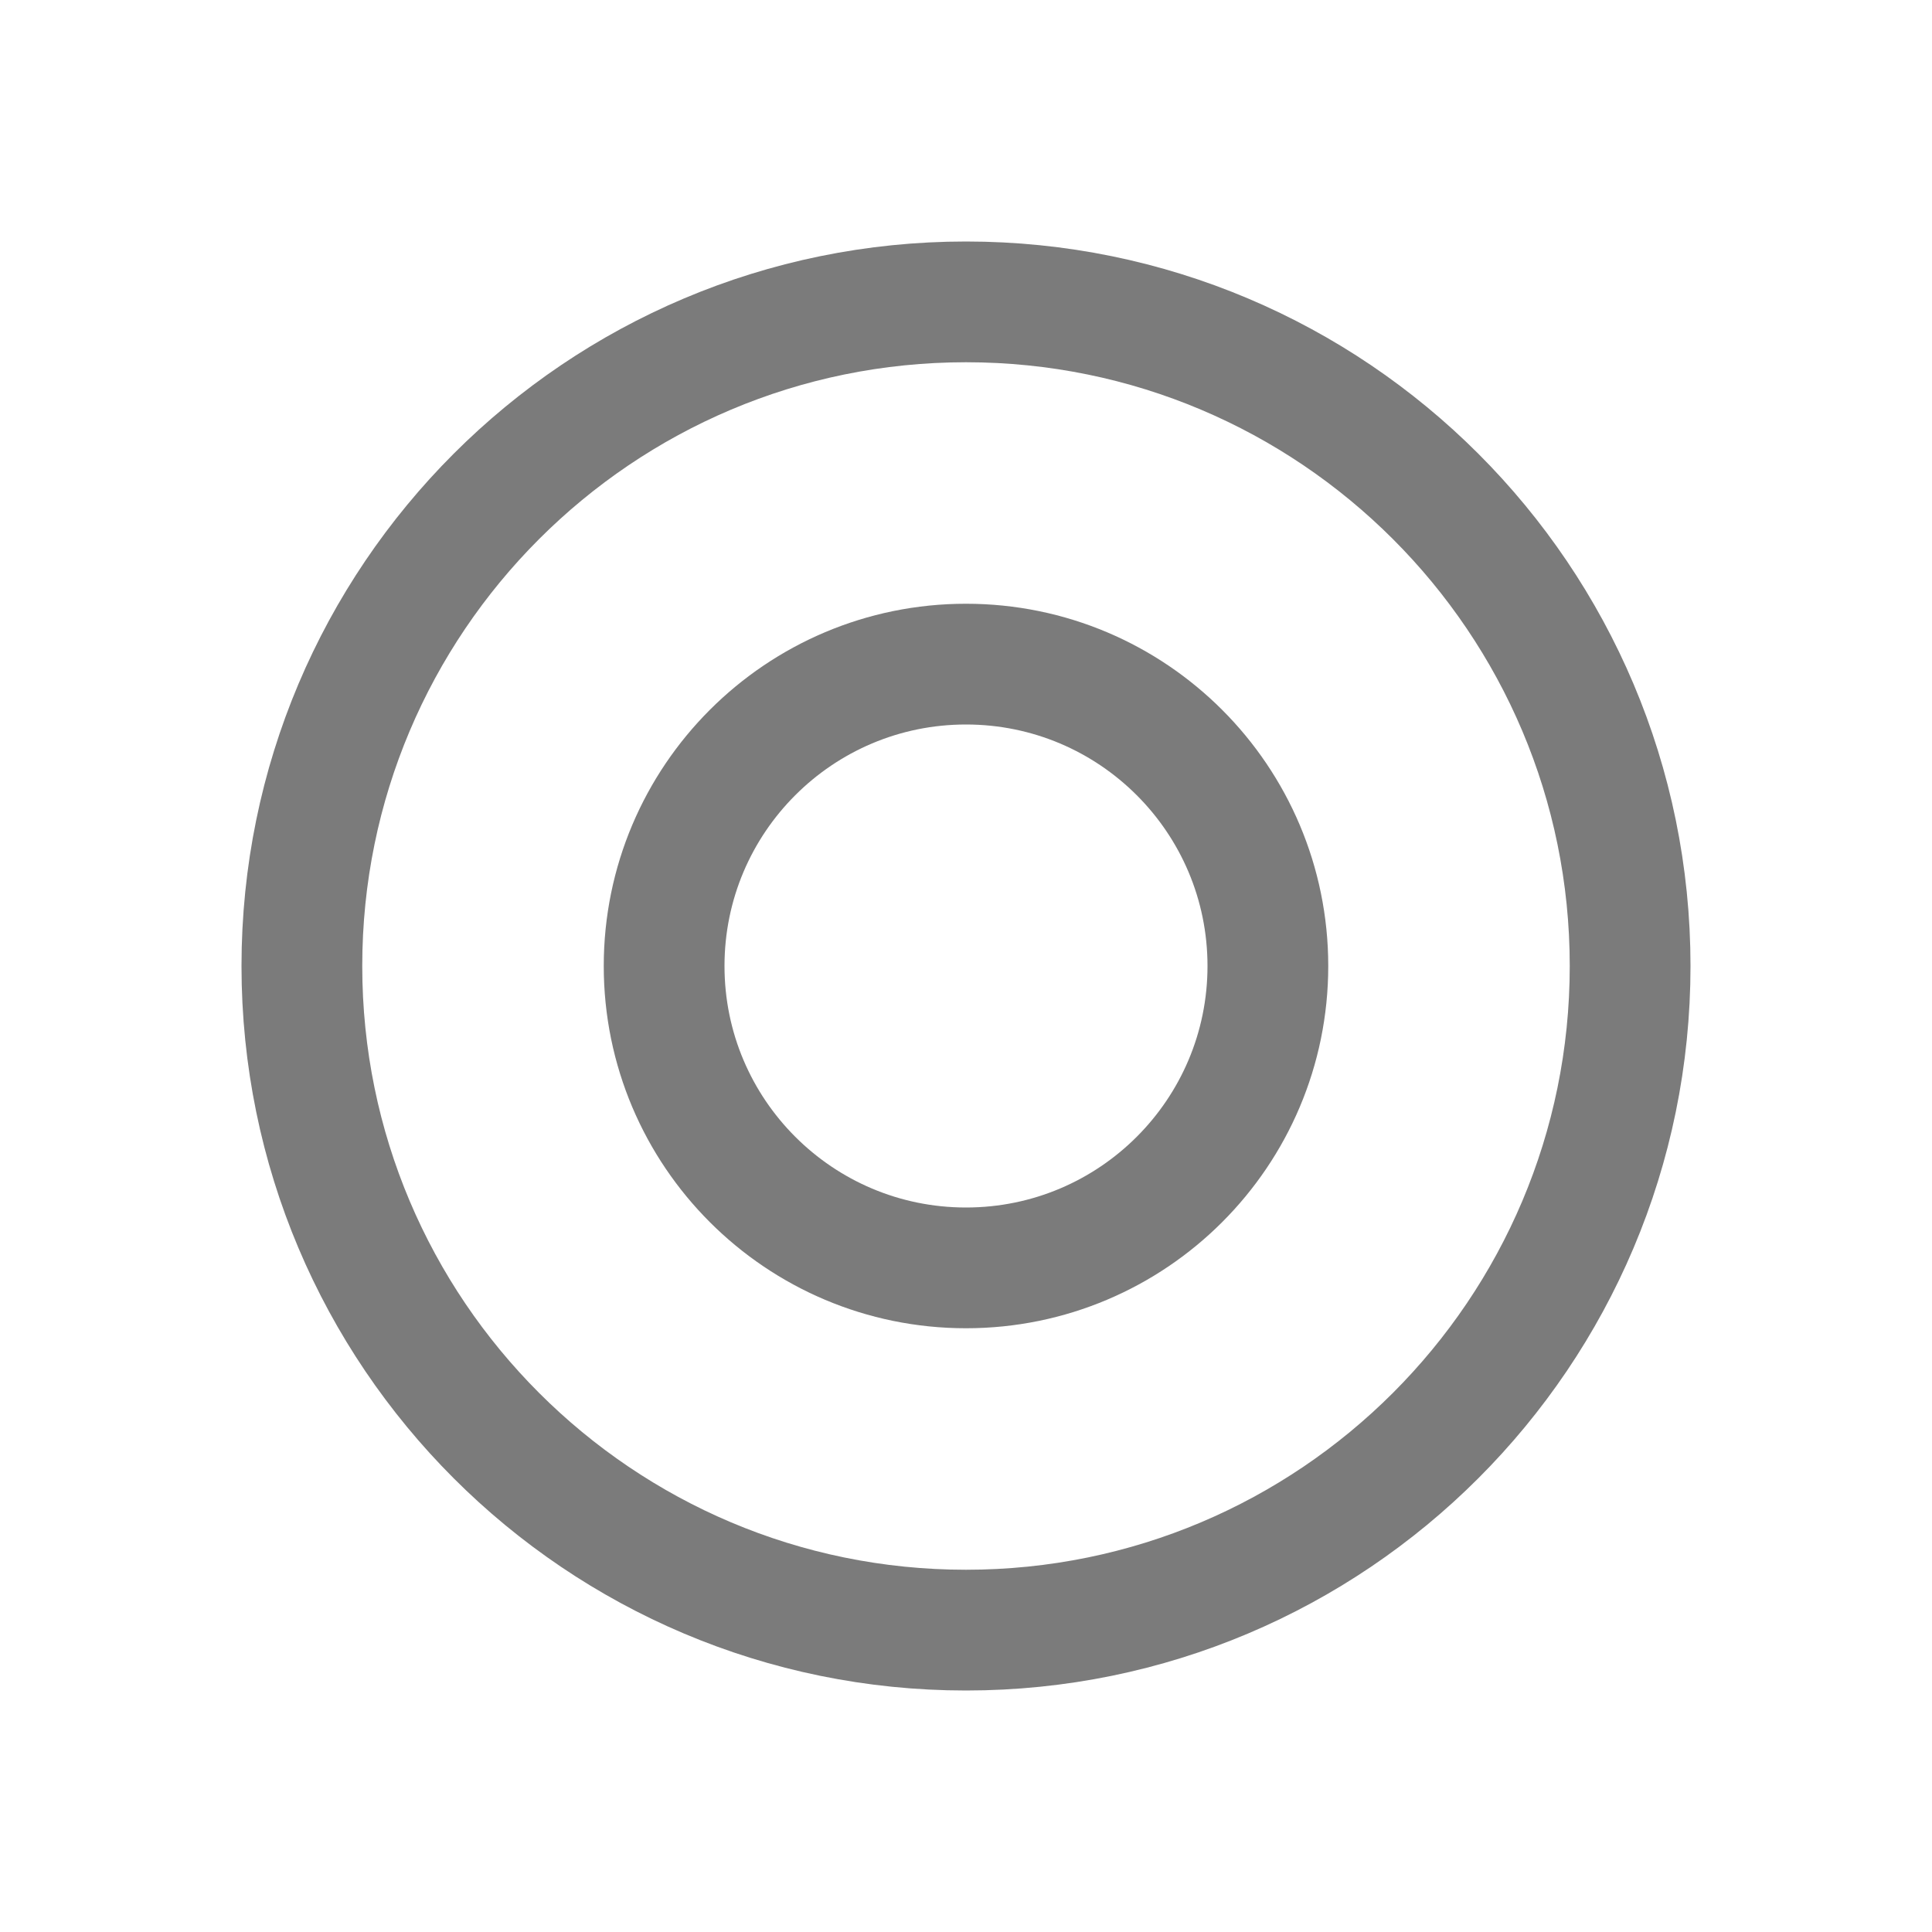
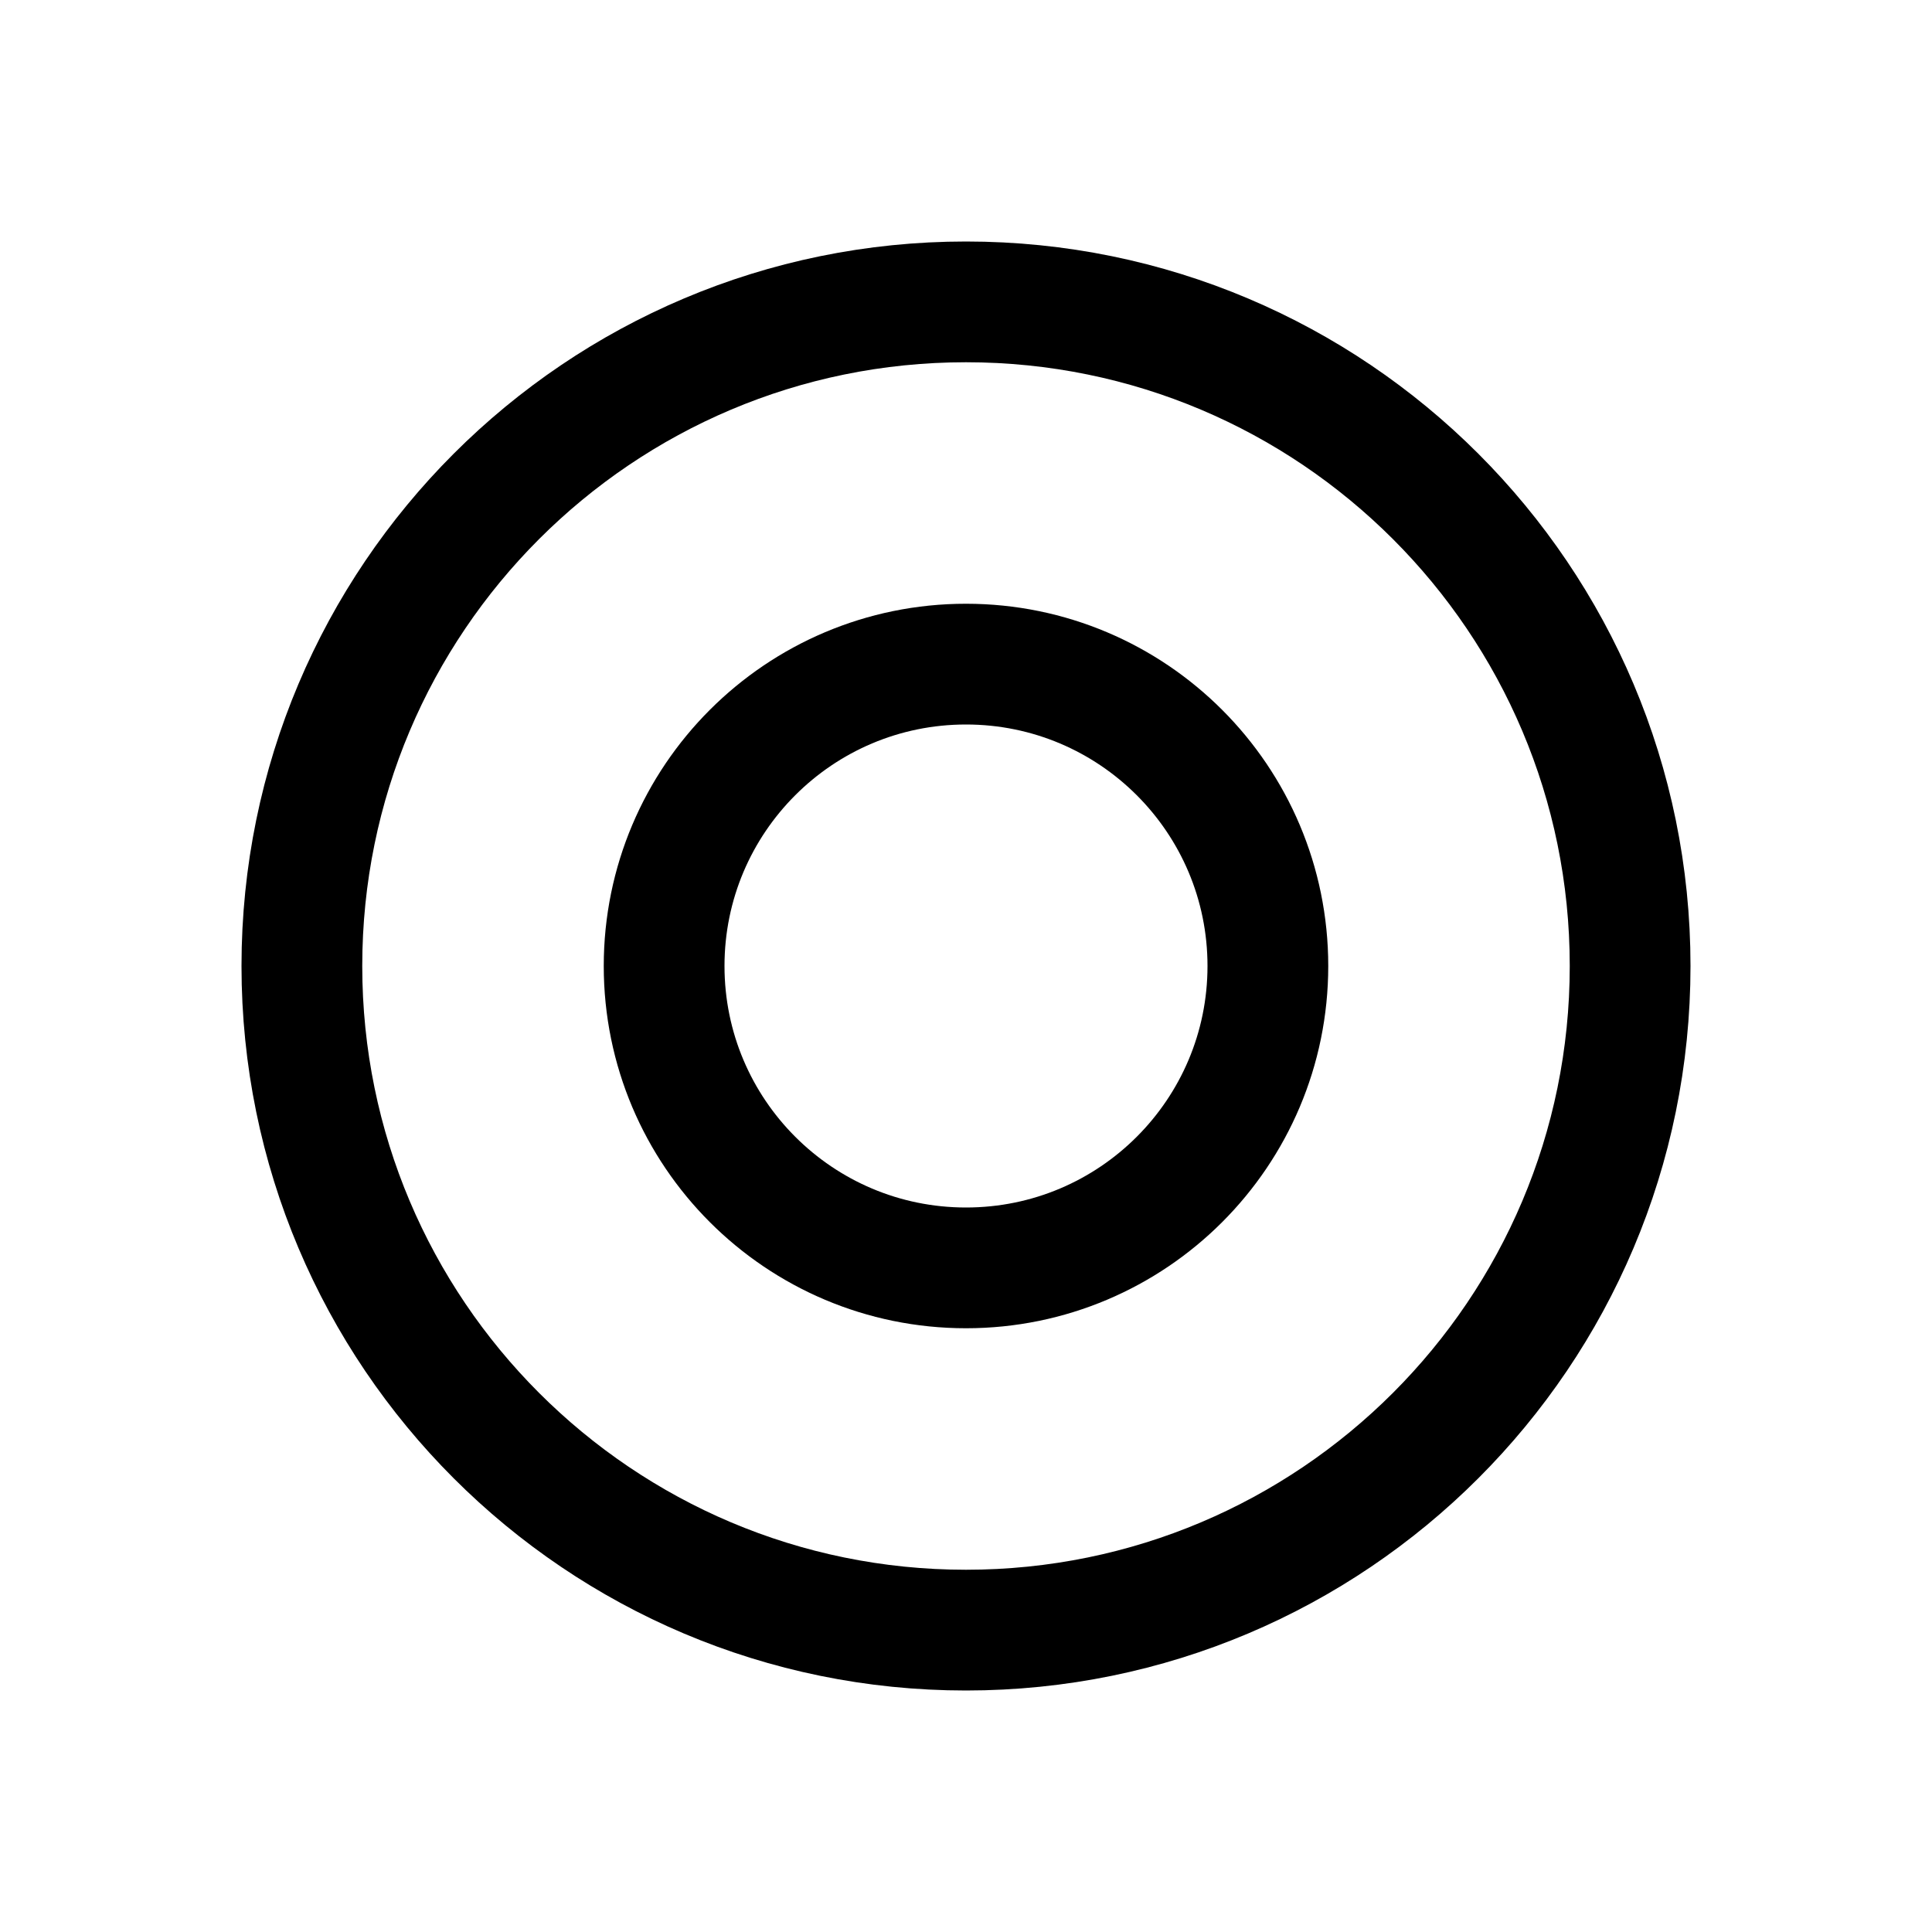
<svg xmlns="http://www.w3.org/2000/svg" width="16" height="16" viewBox="0 0 16 16" fill="none">
-   <circle cx="8" cy="8" r="2.5" stroke="#7B7B7B" />
-   <circle cx="8" cy="8" r="5.5" stroke="#7B7B7B" />
+   <circle cx="8" cy="8" r="2.5" stroke="currentcolor" />
+   <circle cx="8" cy="8" r="5.5" stroke="currentcolor" />
</svg>
